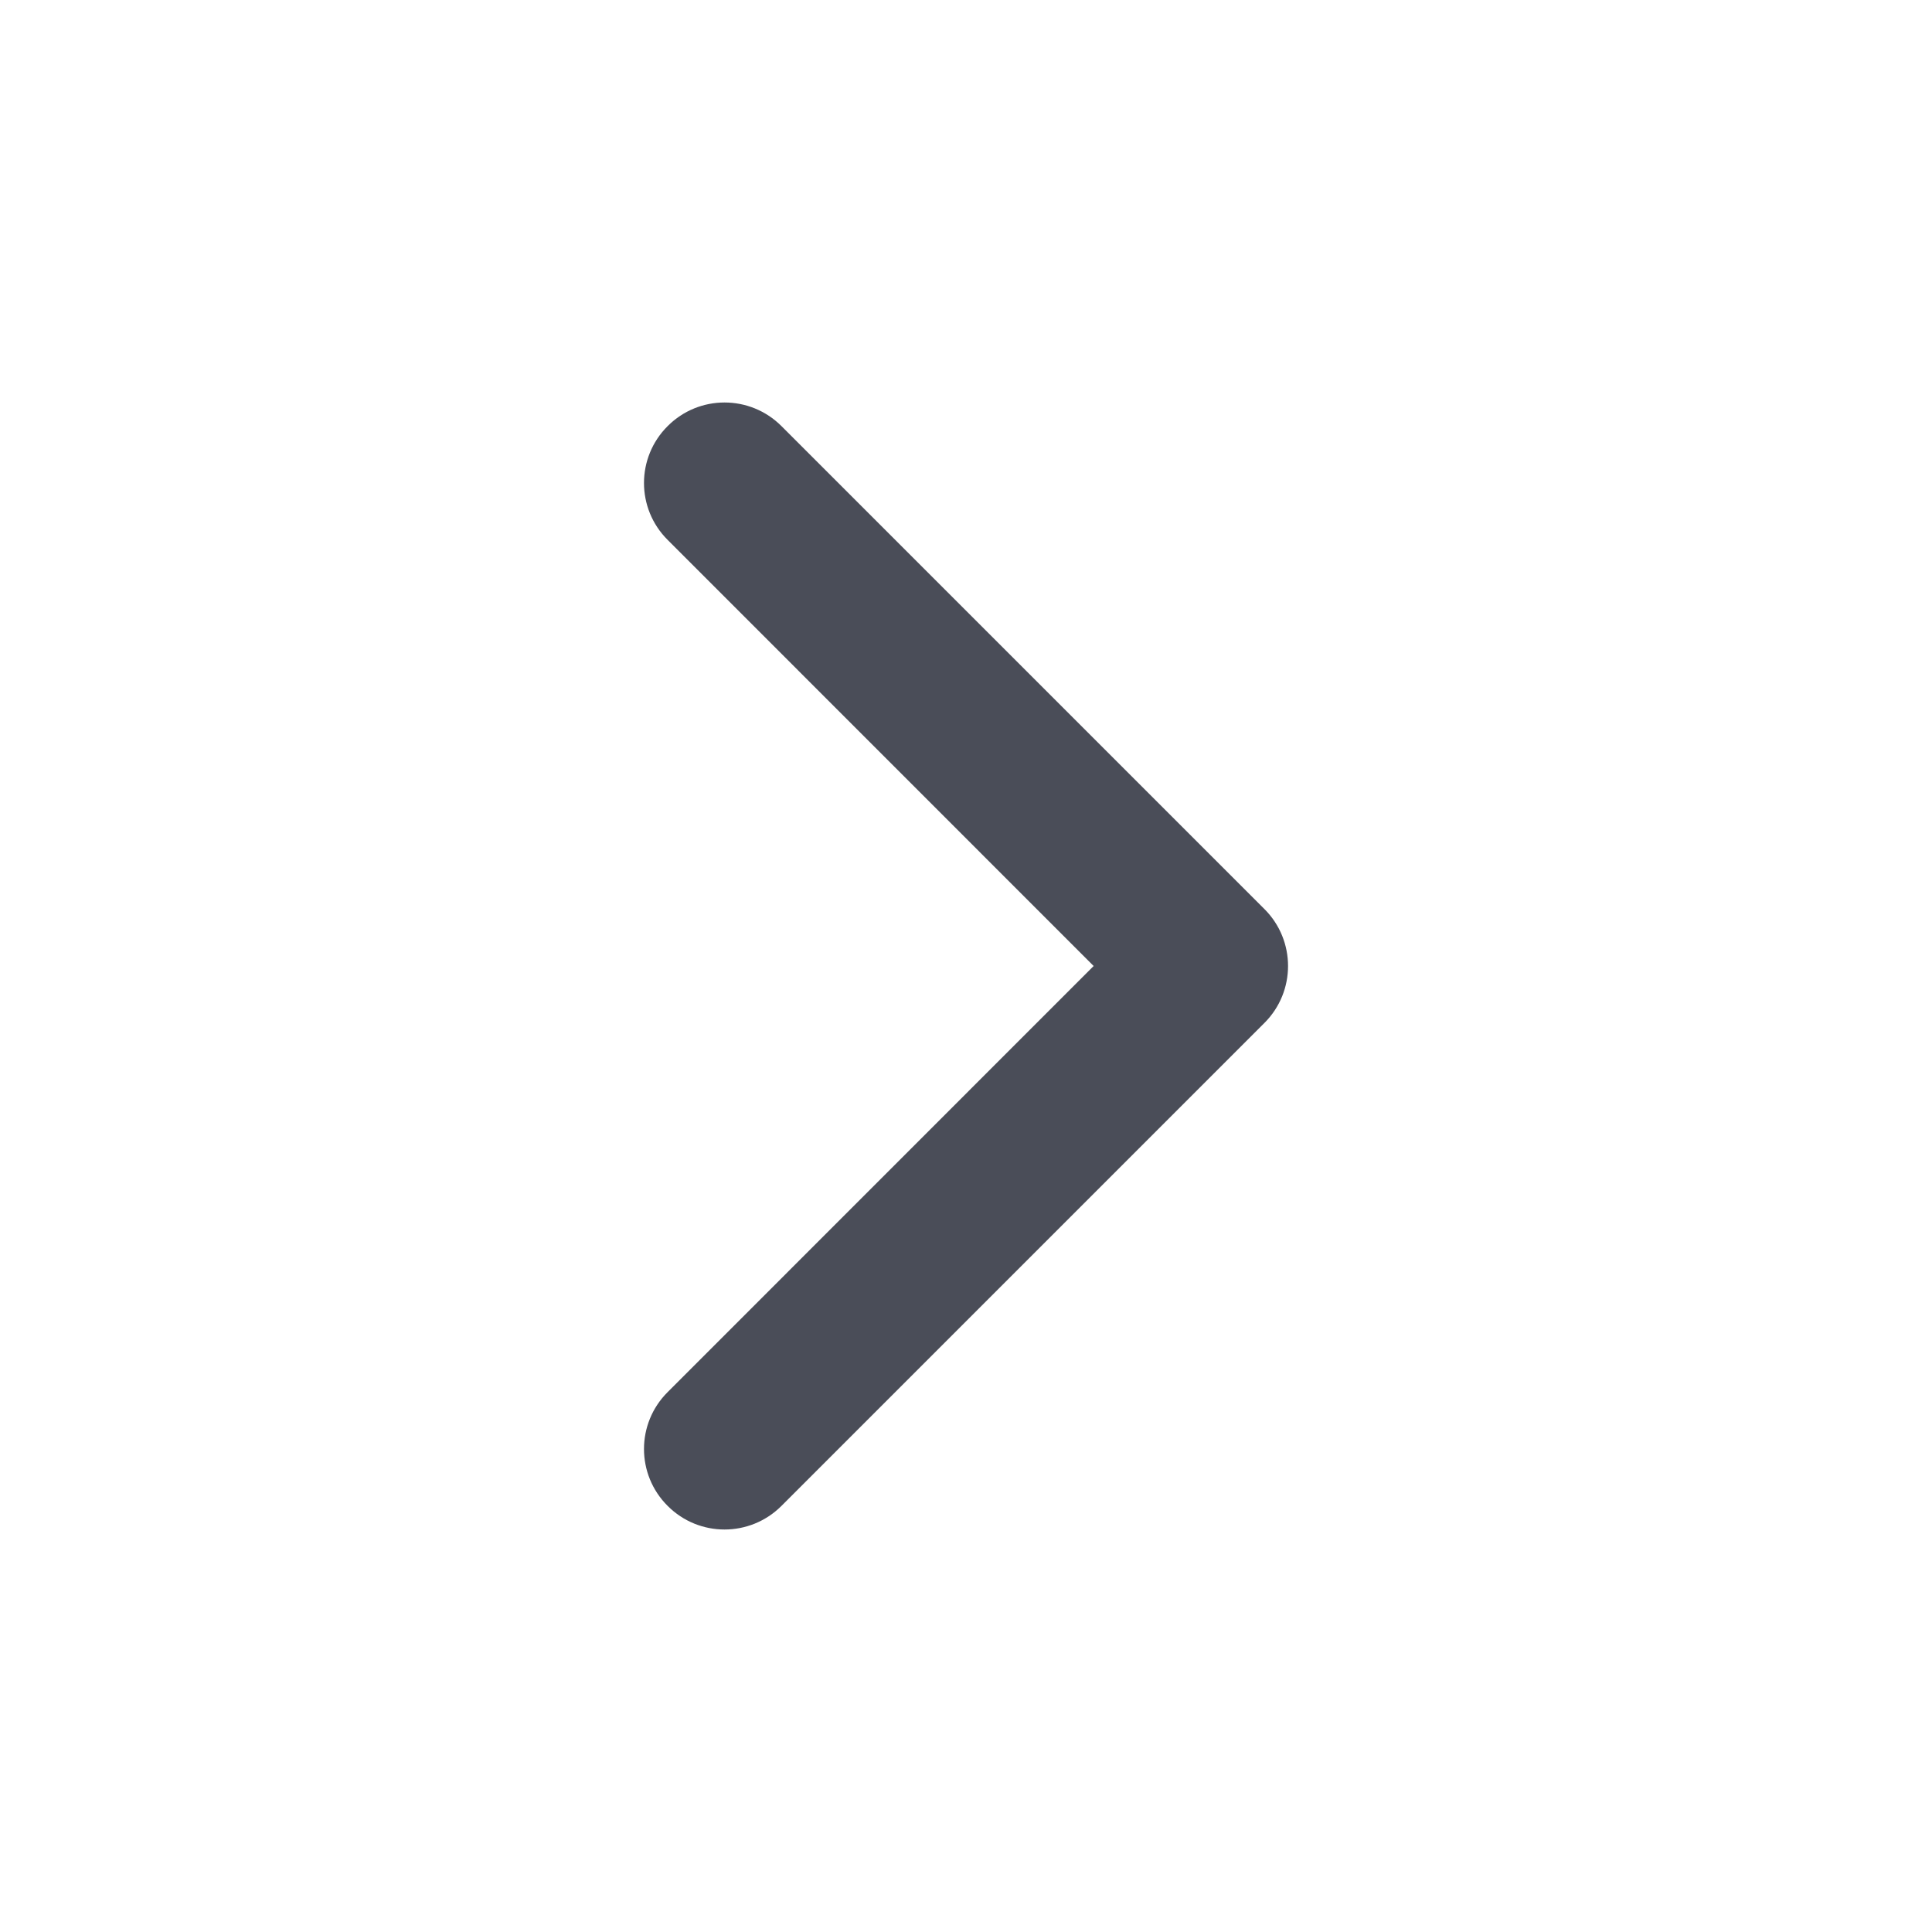
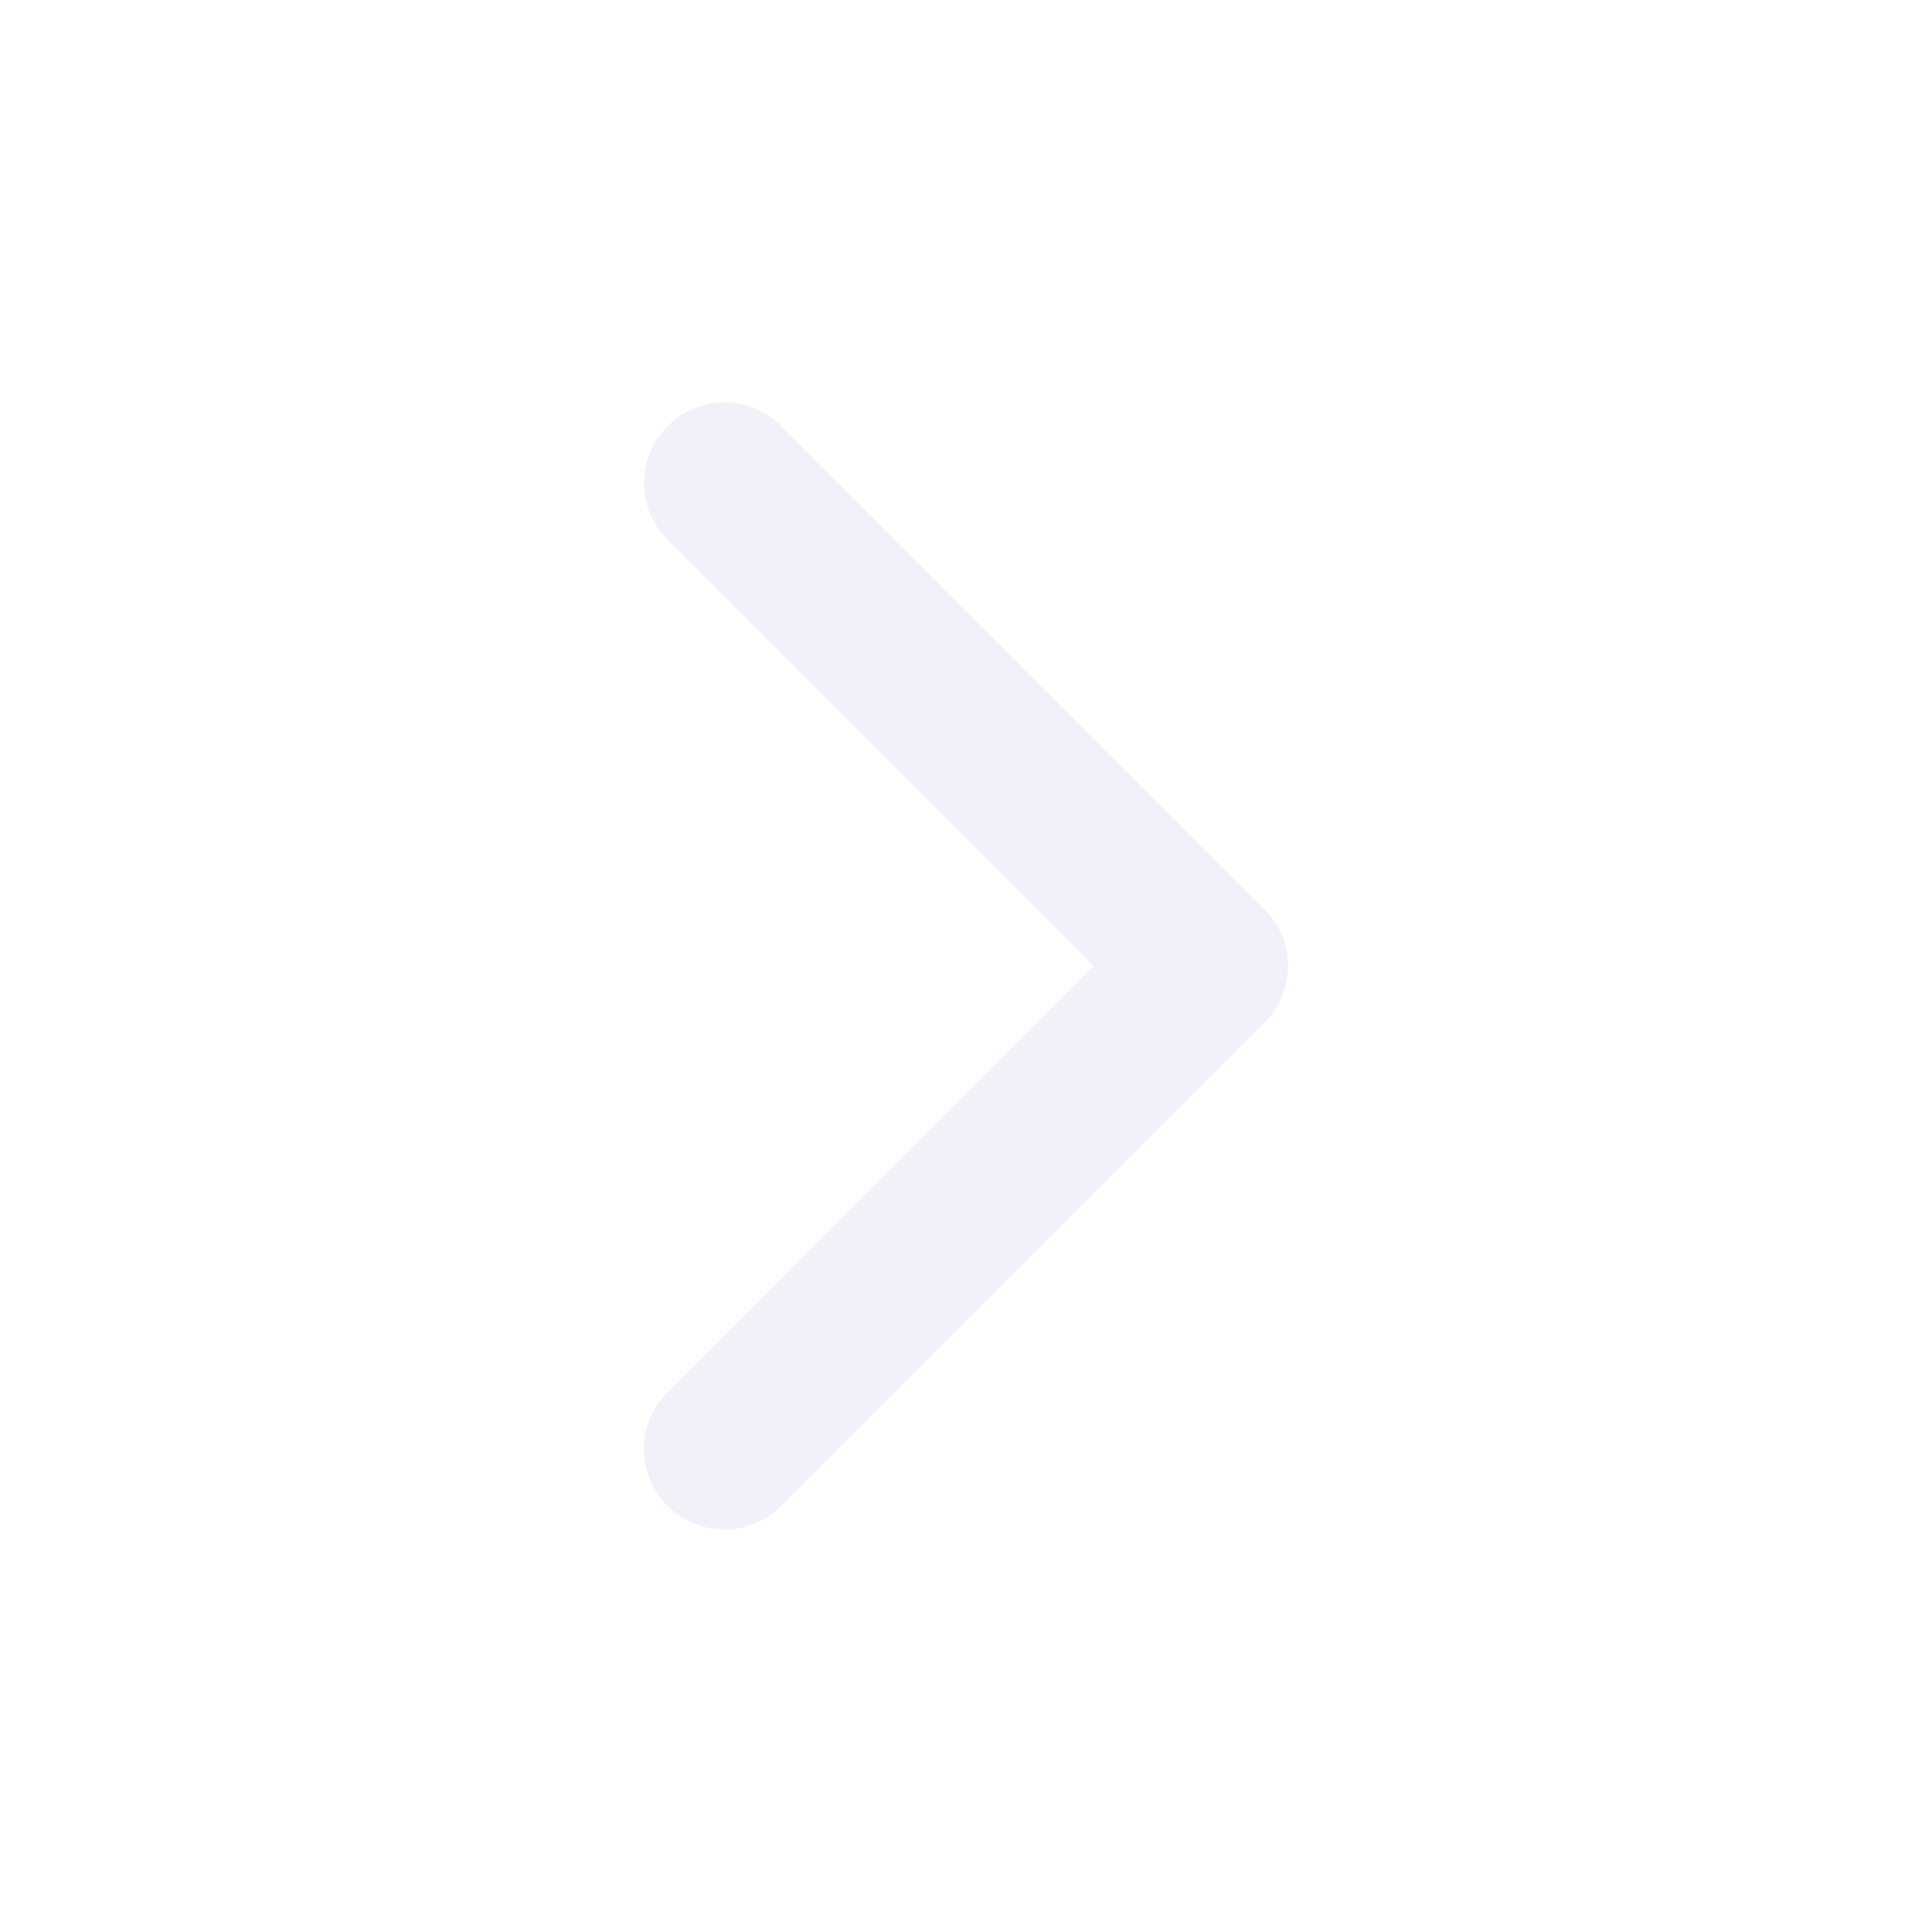
<svg xmlns="http://www.w3.org/2000/svg" width="16" height="16" viewBox="0 0 16 16" fill="none">
-   <path fill-rule="evenodd" clip-rule="evenodd" d="M5.529 3.529C5.789 3.268 6.211 3.268 6.472 3.529L10.472 7.529C10.732 7.789 10.732 8.211 10.472 8.471L6.472 12.471C6.211 12.732 5.789 12.732 5.529 12.471C5.268 12.211 5.268 11.789 5.529 11.529L9.057 8L5.529 4.471C5.268 4.211 5.268 3.789 5.529 3.529Z" fill="#4A4D58" />
+   <path fill-rule="evenodd" clip-rule="evenodd" d="M5.529 3.529C5.789 3.268 6.211 3.268 6.472 3.529L10.472 7.529C10.732 7.789 10.732 8.211 10.472 8.471L6.472 12.471C6.211 12.732 5.789 12.732 5.529 12.471C5.268 12.211 5.268 11.789 5.529 11.529L9.057 8L5.529 4.471C5.268 4.211 5.268 3.789 5.529 3.529Z" fill="#F1F2F9" />
</svg>
